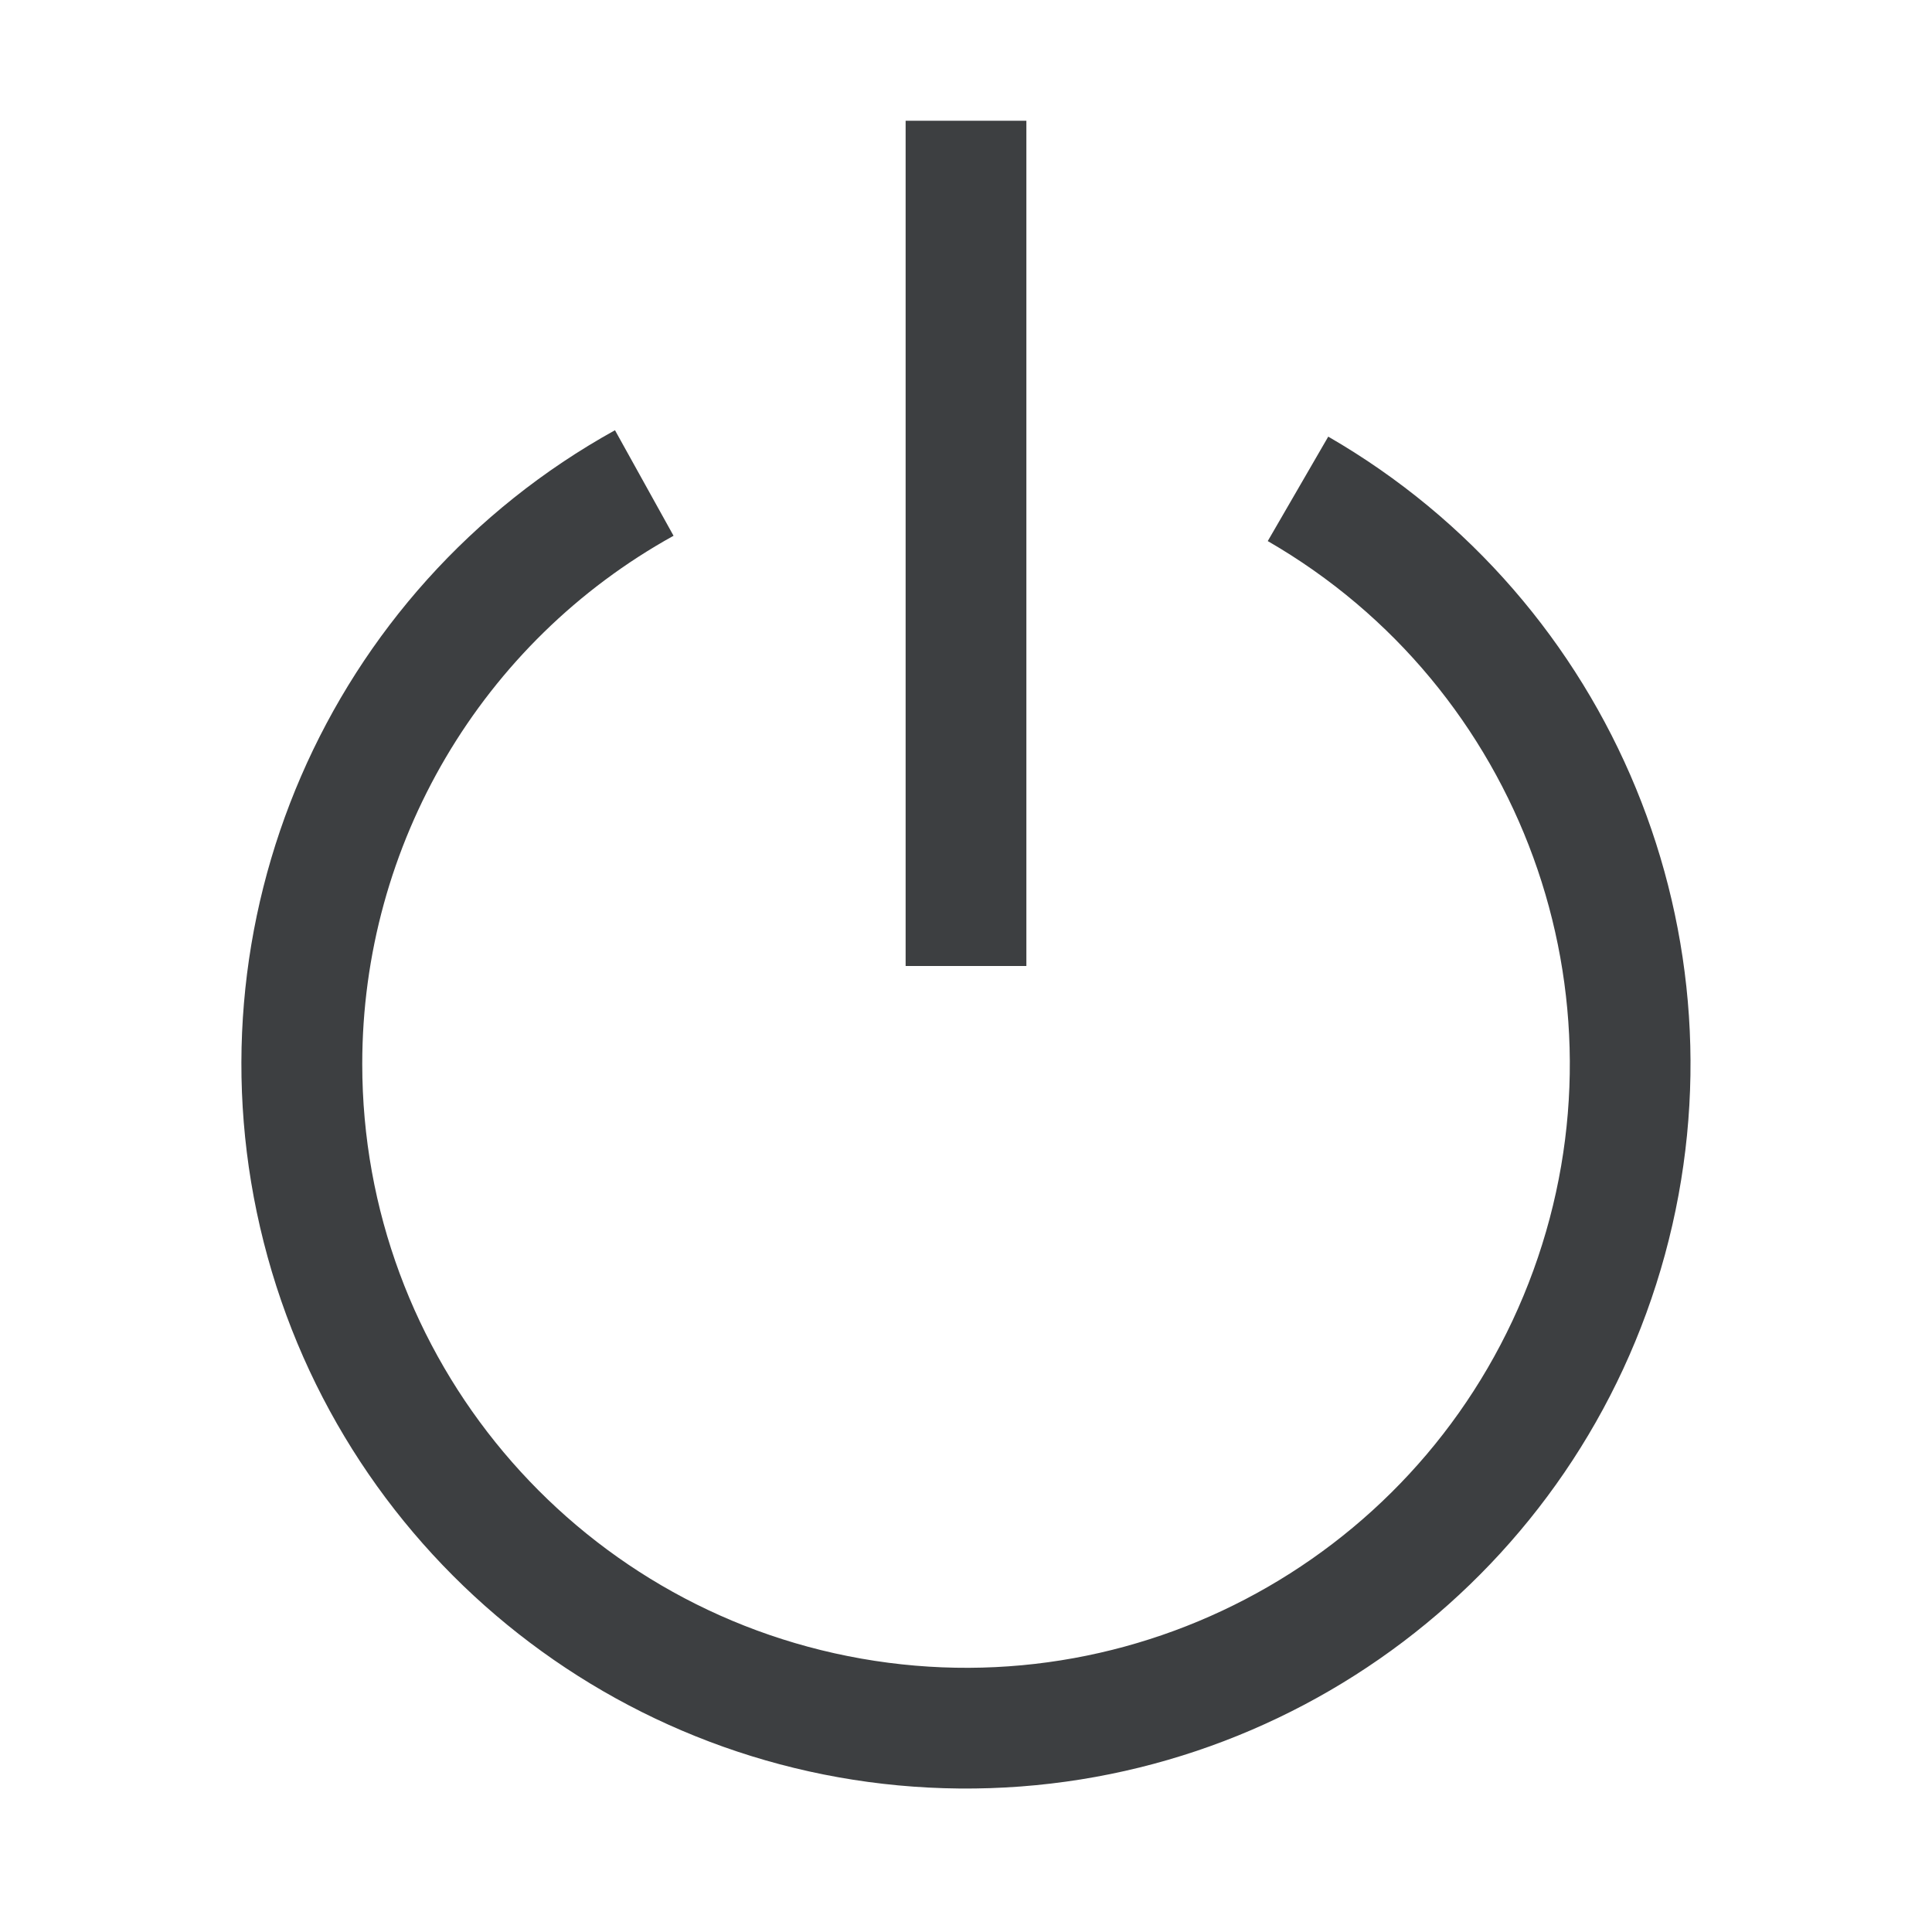
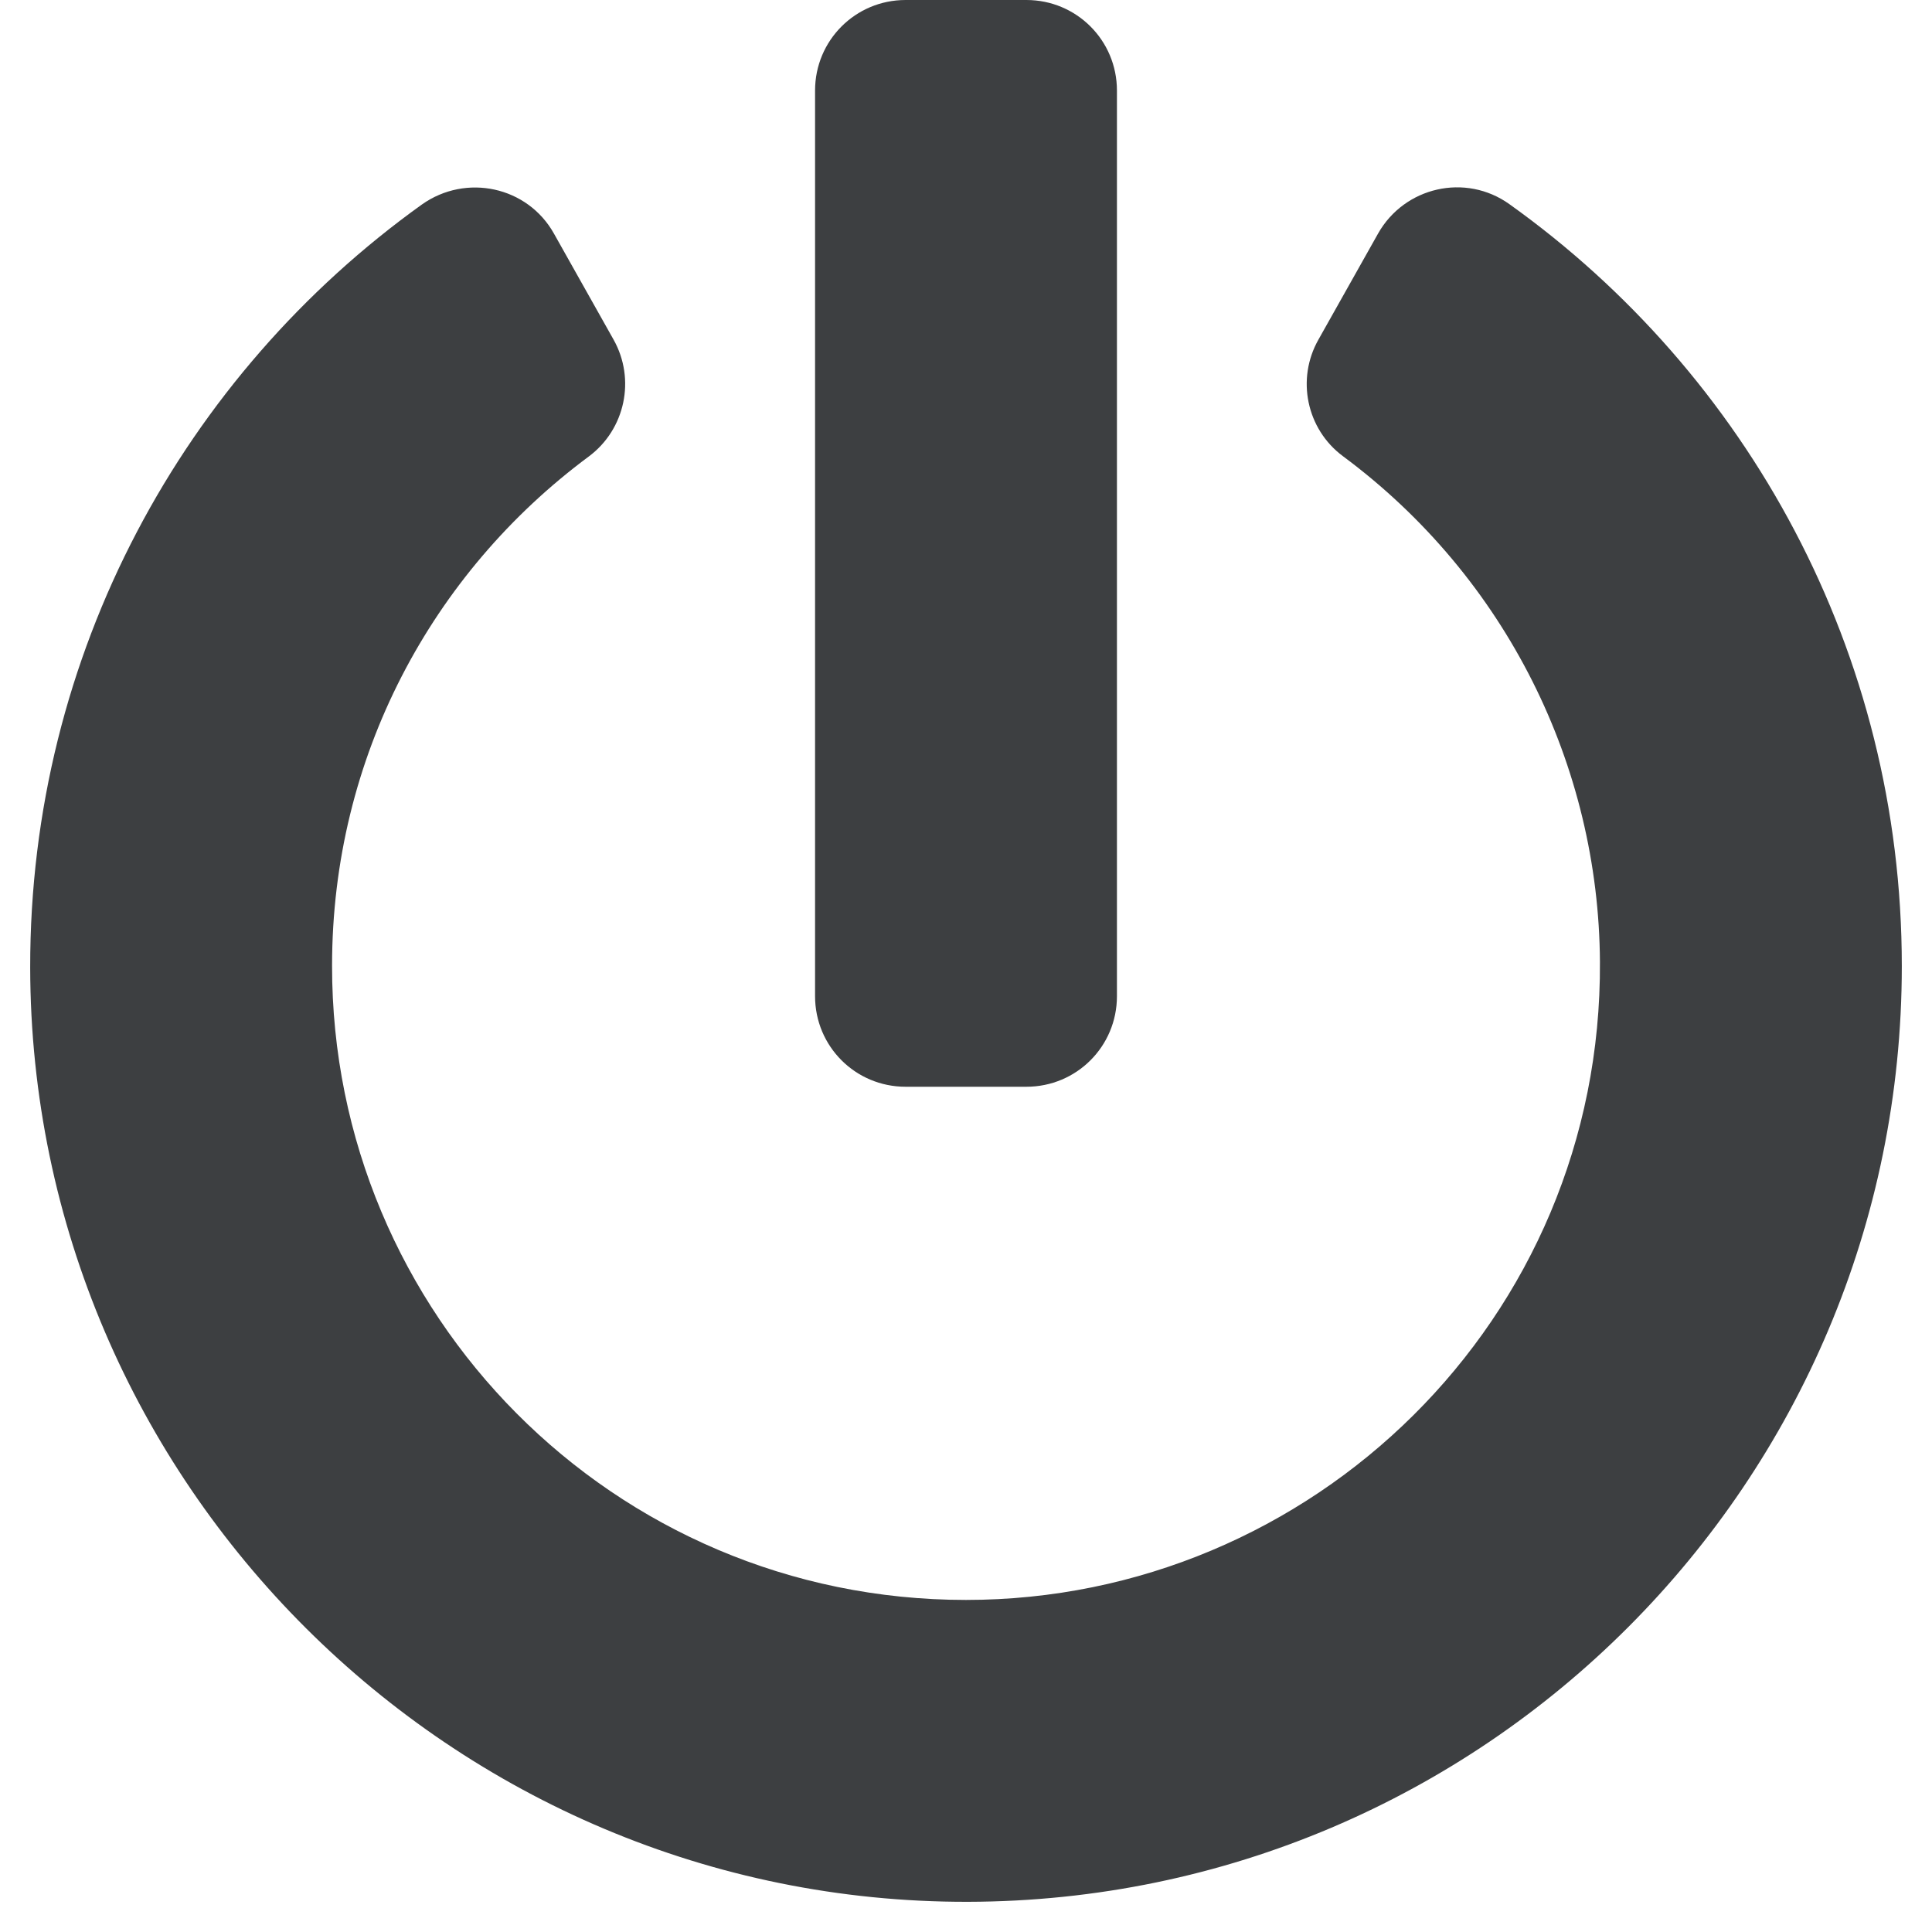
- <svg xmlns="http://www.w3.org/2000/svg" width="16" height="16" viewBox="0 0 16 16">
-   <path fill="#3D3F41" d="M7.5 1v7h1V1h-1z" />
-   <path fill="#3D3F41" d="M3 8.812a4.999 4.999 0 0 1 2.578-4.375l-.485-.874A6 6 0 1 0 11 3.616l-.501.865A5 5 0 1 1 3 8.812z" />
+ <svg xmlns="http://www.w3.org/2000/svg" width="16" height="16" viewBox="0 0 512 512" fill="#3D3F41">
+   <path d="M400 54.1c63 45 104 118.6 104 201.9 0 136.8-110.8 247.7-247.5 248C120 504.3 8.2 393 8 256.4 7.9 173.1 48.9 99.3 111.8 54.2c11.7-8.3 28-4.8 35 7.7L162.6 90c5.9 10.5 3.1 23.8-6.6 31-41.5 30.8-68 79.6-68 134.9-.1 92.3 74.5 168.1 168 168.1 91.6 0 168.6-74.2 168-169.1-.3-51.8-24.7-101.8-68.1-134-9.7-7.2-12.4-20.5-6.5-30.9l15.8-28.1c7-12.4 23.2-16.1 34.8-7.8zM296 264V24c0-13.3-10.7-24-24-24h-32c-13.3 0-24 10.7-24 24v240c0 13.3 10.7 24 24 24h32c13.3 0 24-10.7 24-24z" />
</svg>
